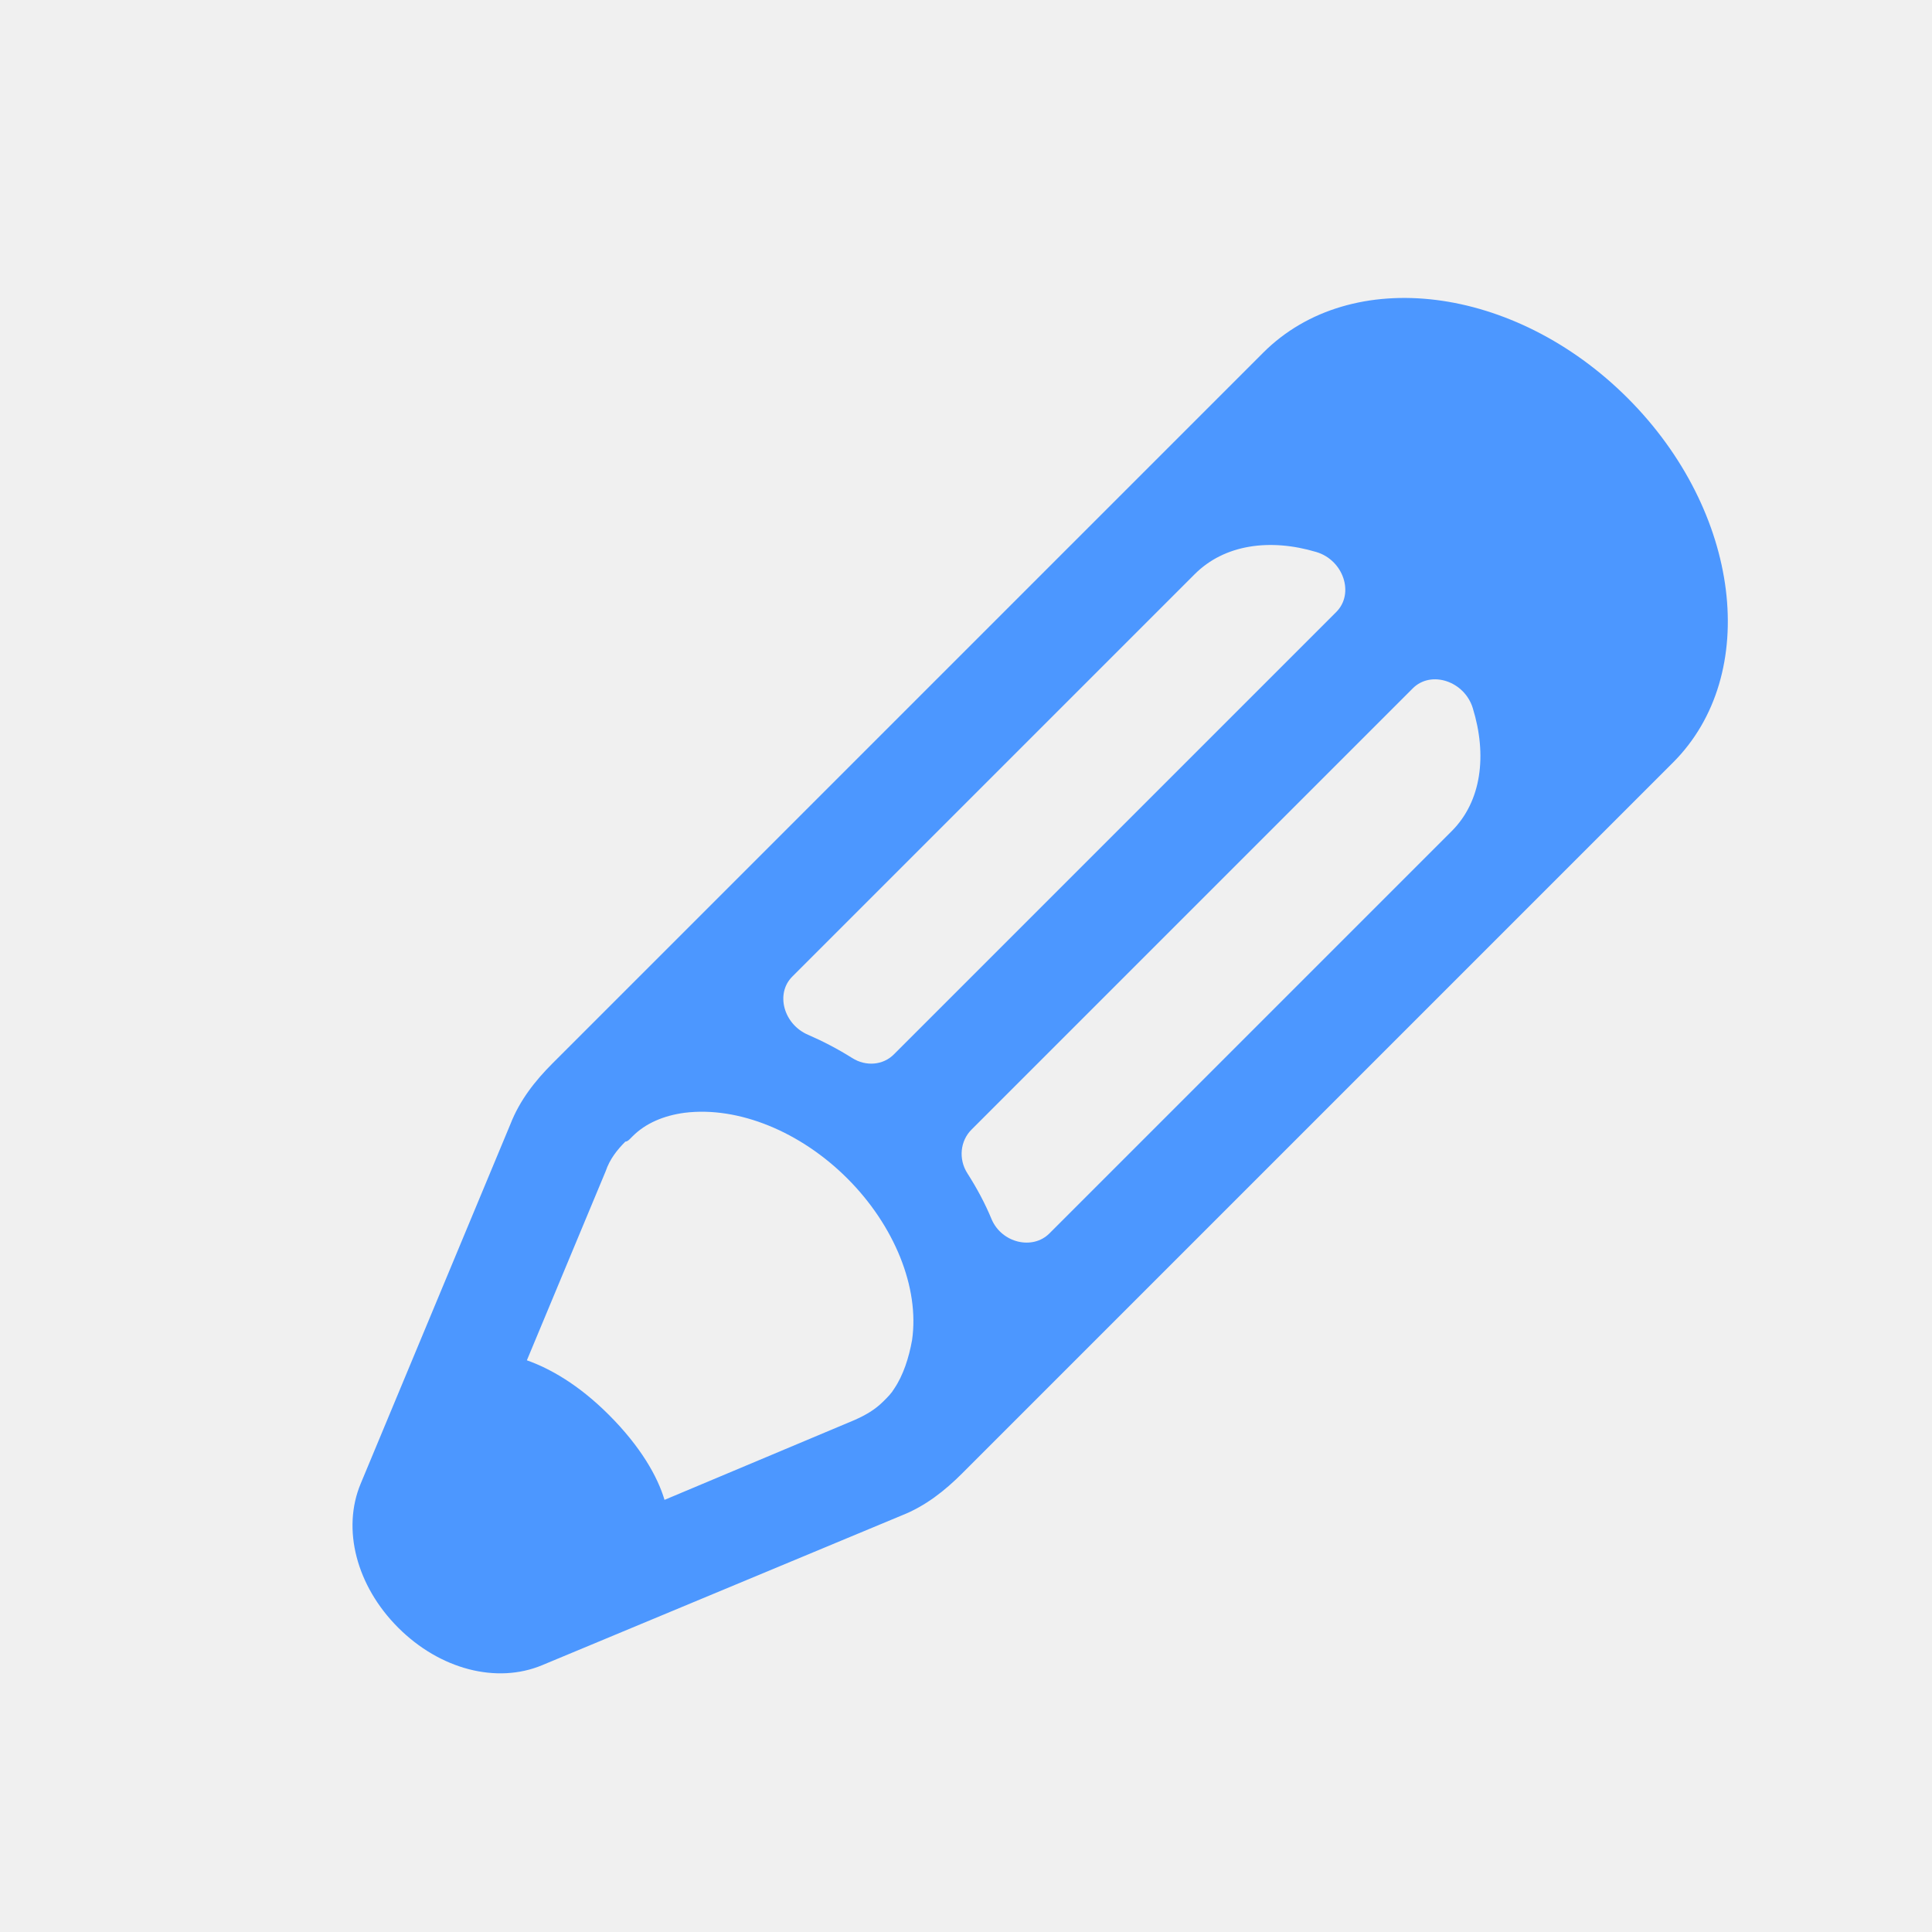
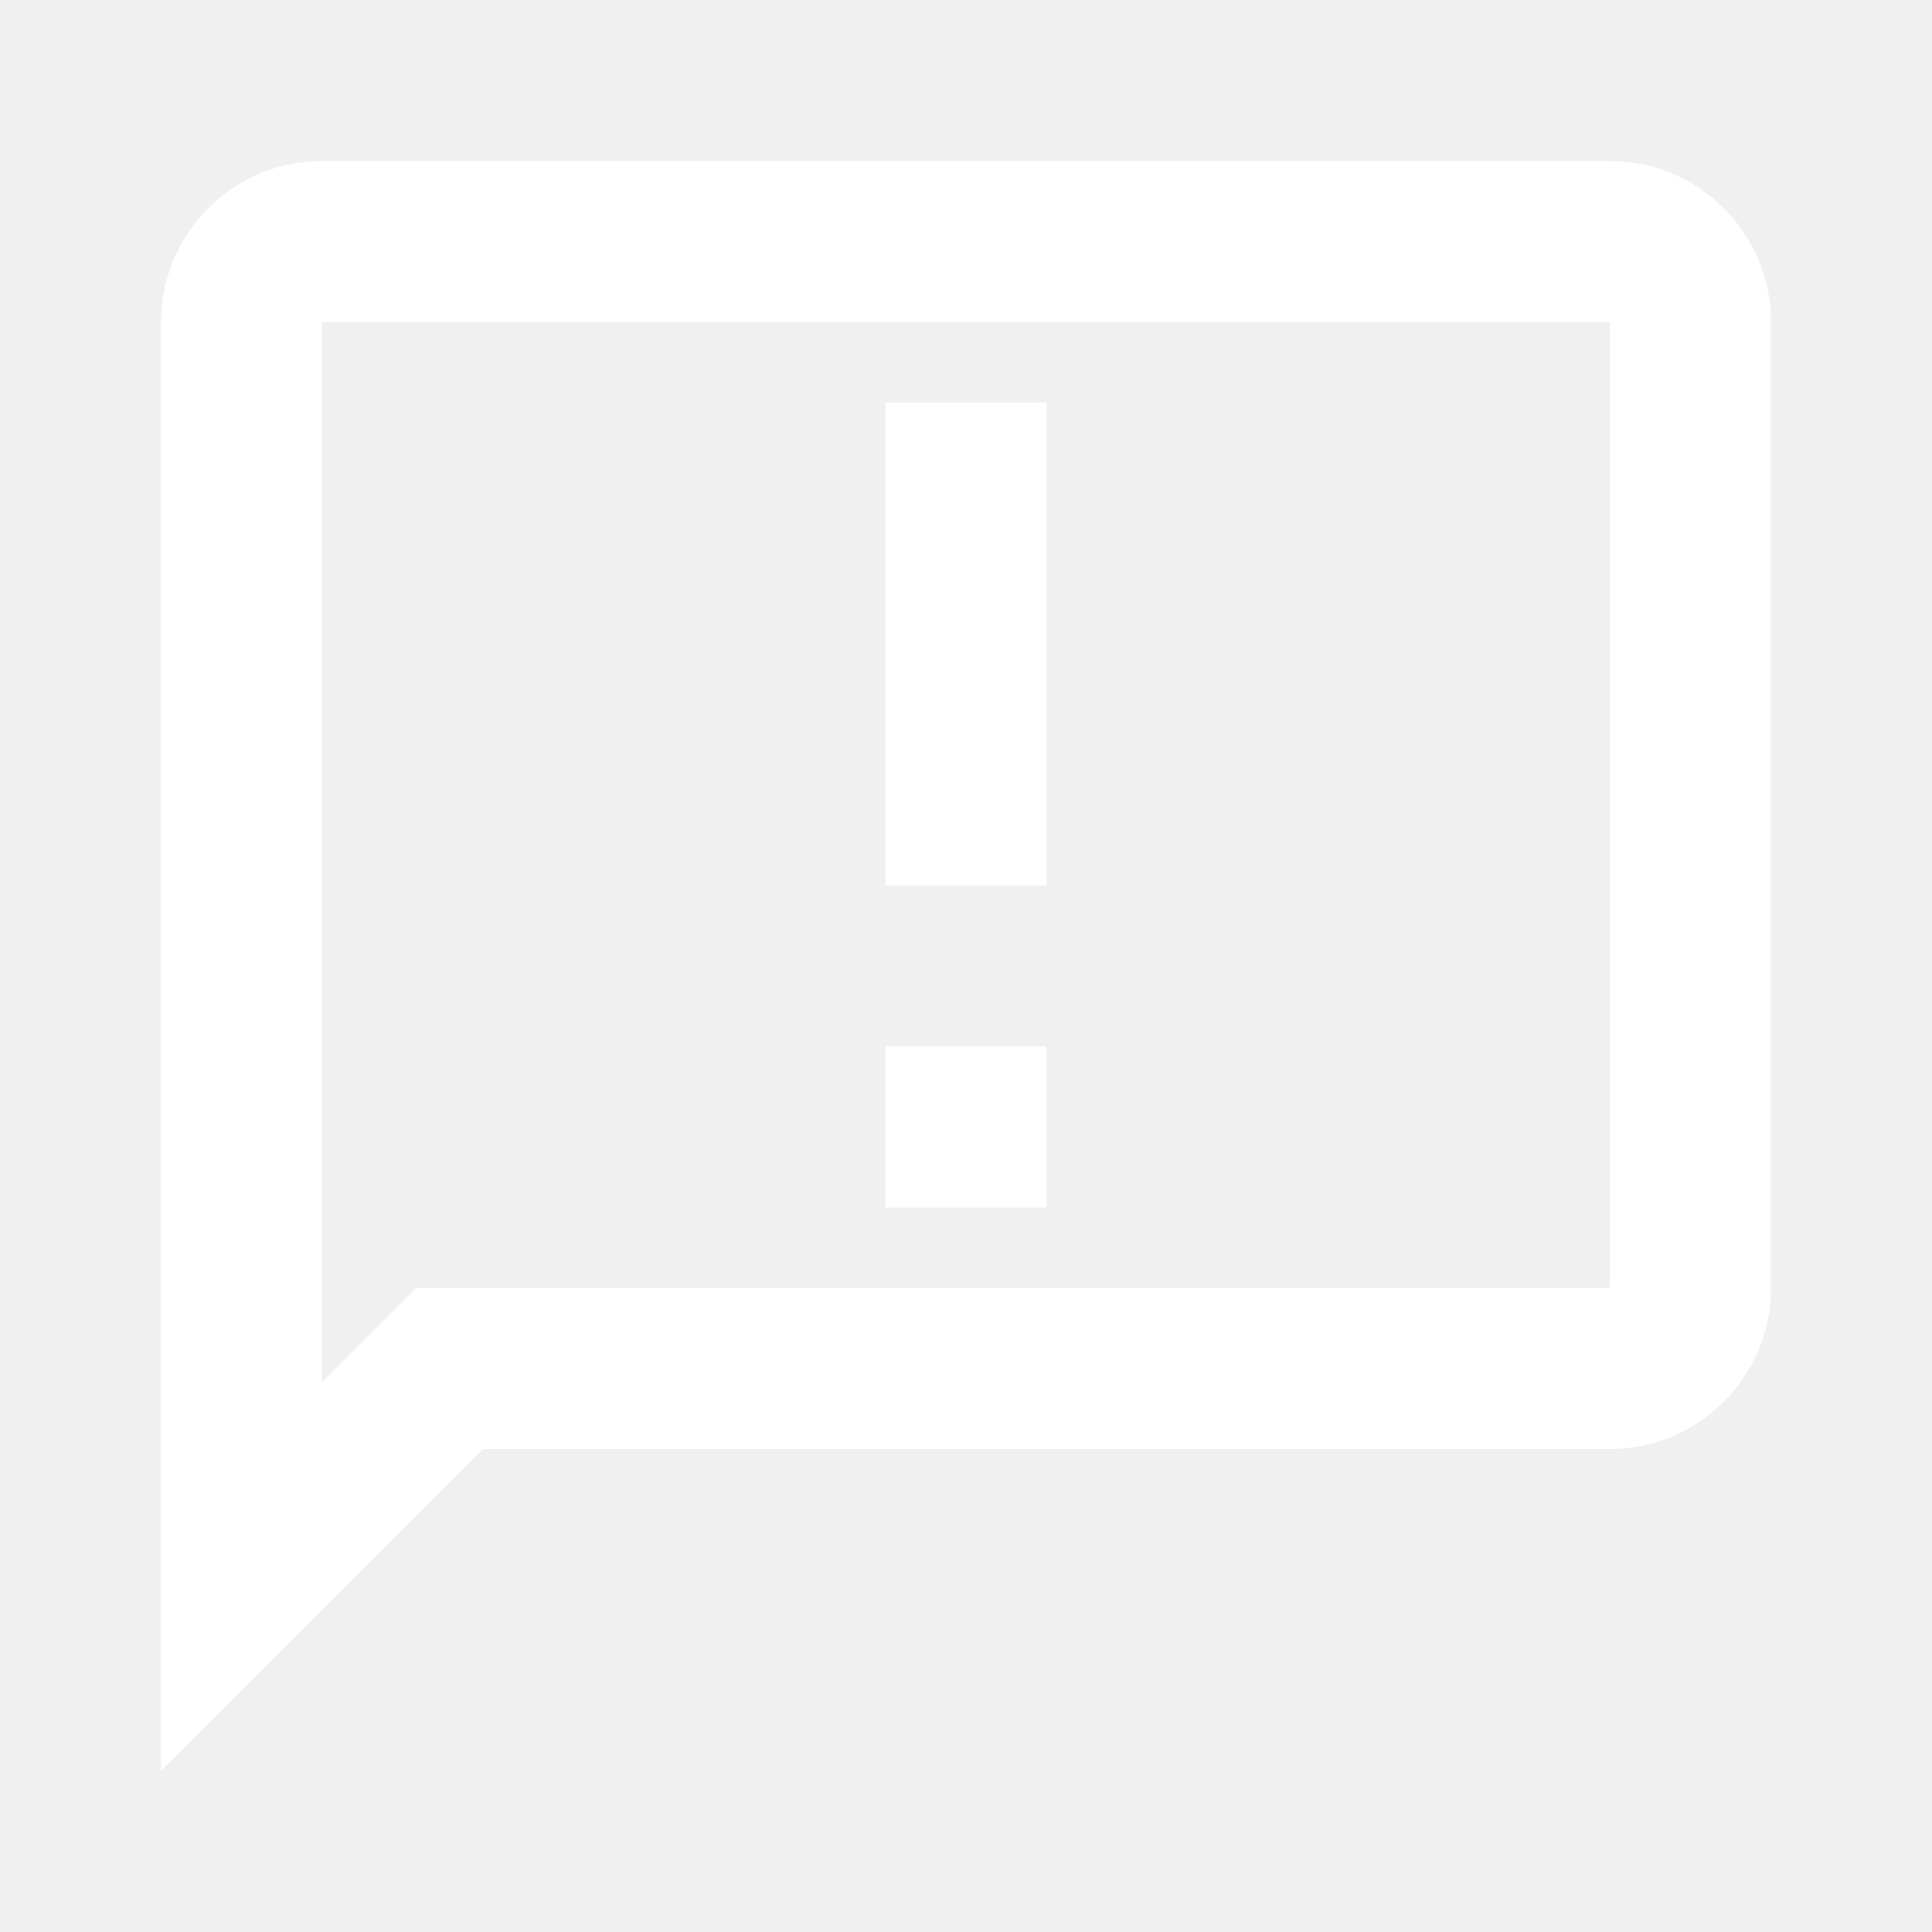
- <svg xmlns="http://www.w3.org/2000/svg" width="20px" height="20px" viewBox="0 0 20 20" version="1.1">
-   <defs />
-   <g id="Page-1" stroke="none" stroke-width="1" fill="none" fill-rule="evenodd">
-     <g id="Feedback" fill="#4C97FF">
-       <path d="M12.381,14.277 C12.381,14.399 12.352,14.507 12.306,14.626 L11.5,16.6 C11.277,16.479 10.933,16.385 10.47,16.385 C10.023,16.385 9.695,16.479 9.471,16.586 L8.664,14.626 C8.605,14.507 8.591,14.385 8.591,14.264 C8.605,14.25 8.605,14.224 8.605,14.21 L8.605,14.171 C8.605,13.983 8.68,13.794 8.814,13.619 C9.158,13.178 9.799,12.909 10.486,12.909 C11.173,12.909 11.814,13.178 12.143,13.619 C12.247,13.768 12.336,13.941 12.367,14.103 C12.381,14.157 12.381,14.21 12.381,14.264 L12.381,14.277 Z M8.605,5.942 C8.605,5.508 8.891,5.129 9.334,4.89 C9.591,4.752 9.918,4.914 9.918,5.184 L9.918,11.662 C9.918,11.817 9.805,11.955 9.639,11.992 C9.468,12.031 9.303,12.083 9.146,12.145 C8.891,12.247 8.605,12.084 8.605,11.835 L8.605,5.942 Z M12.367,5.942 L12.367,11.833 C12.367,12.078 12.089,12.251 11.841,12.152 C11.678,12.084 11.505,12.032 11.328,11.993 C11.153,11.955 11.037,11.805 11.037,11.644 L11.037,5.182 C11.037,4.914 11.363,4.751 11.621,4.888 C12.071,5.126 12.367,5.505 12.367,5.942 Z M10.486,1.485 C8.829,1.485 7.485,2.531 7.485,3.821 L7.485,14.224 C7.485,14.479 7.515,14.734 7.621,14.976 L9.158,18.707 C9.352,19.177 9.874,19.485 10.486,19.485 C11.098,19.485 11.62,19.177 11.814,18.707 L13.351,14.976 C13.456,14.734 13.485,14.479 13.485,14.224 L13.485,3.821 C13.485,2.531 12.143,1.485 10.486,1.485 Z" id="feedback" transform="translate(10.48528, 10.48528) rotate(45) translate(-10.48528, -10.48528) " />
-     </g>
-   </g>
+ <svg xmlns="http://www.w3.org/2000/svg" height="24px" viewBox="0 0 24 24" width="24px" fill="#FFFFFF">
+   <path d="M0 0h24v24H0V0z" fill="none" />
+   <path d="M20 2H4c-1.1 0-2 .9-2 2v18l4-4h14c1.1 0 2-.9 2-2V4c0-1.1-.9-2-2-2zm0 14H5.17L4 17.17V4h16v12zM11 5h2v6h-2zm0 8h2v2h-2z" />
</svg>
